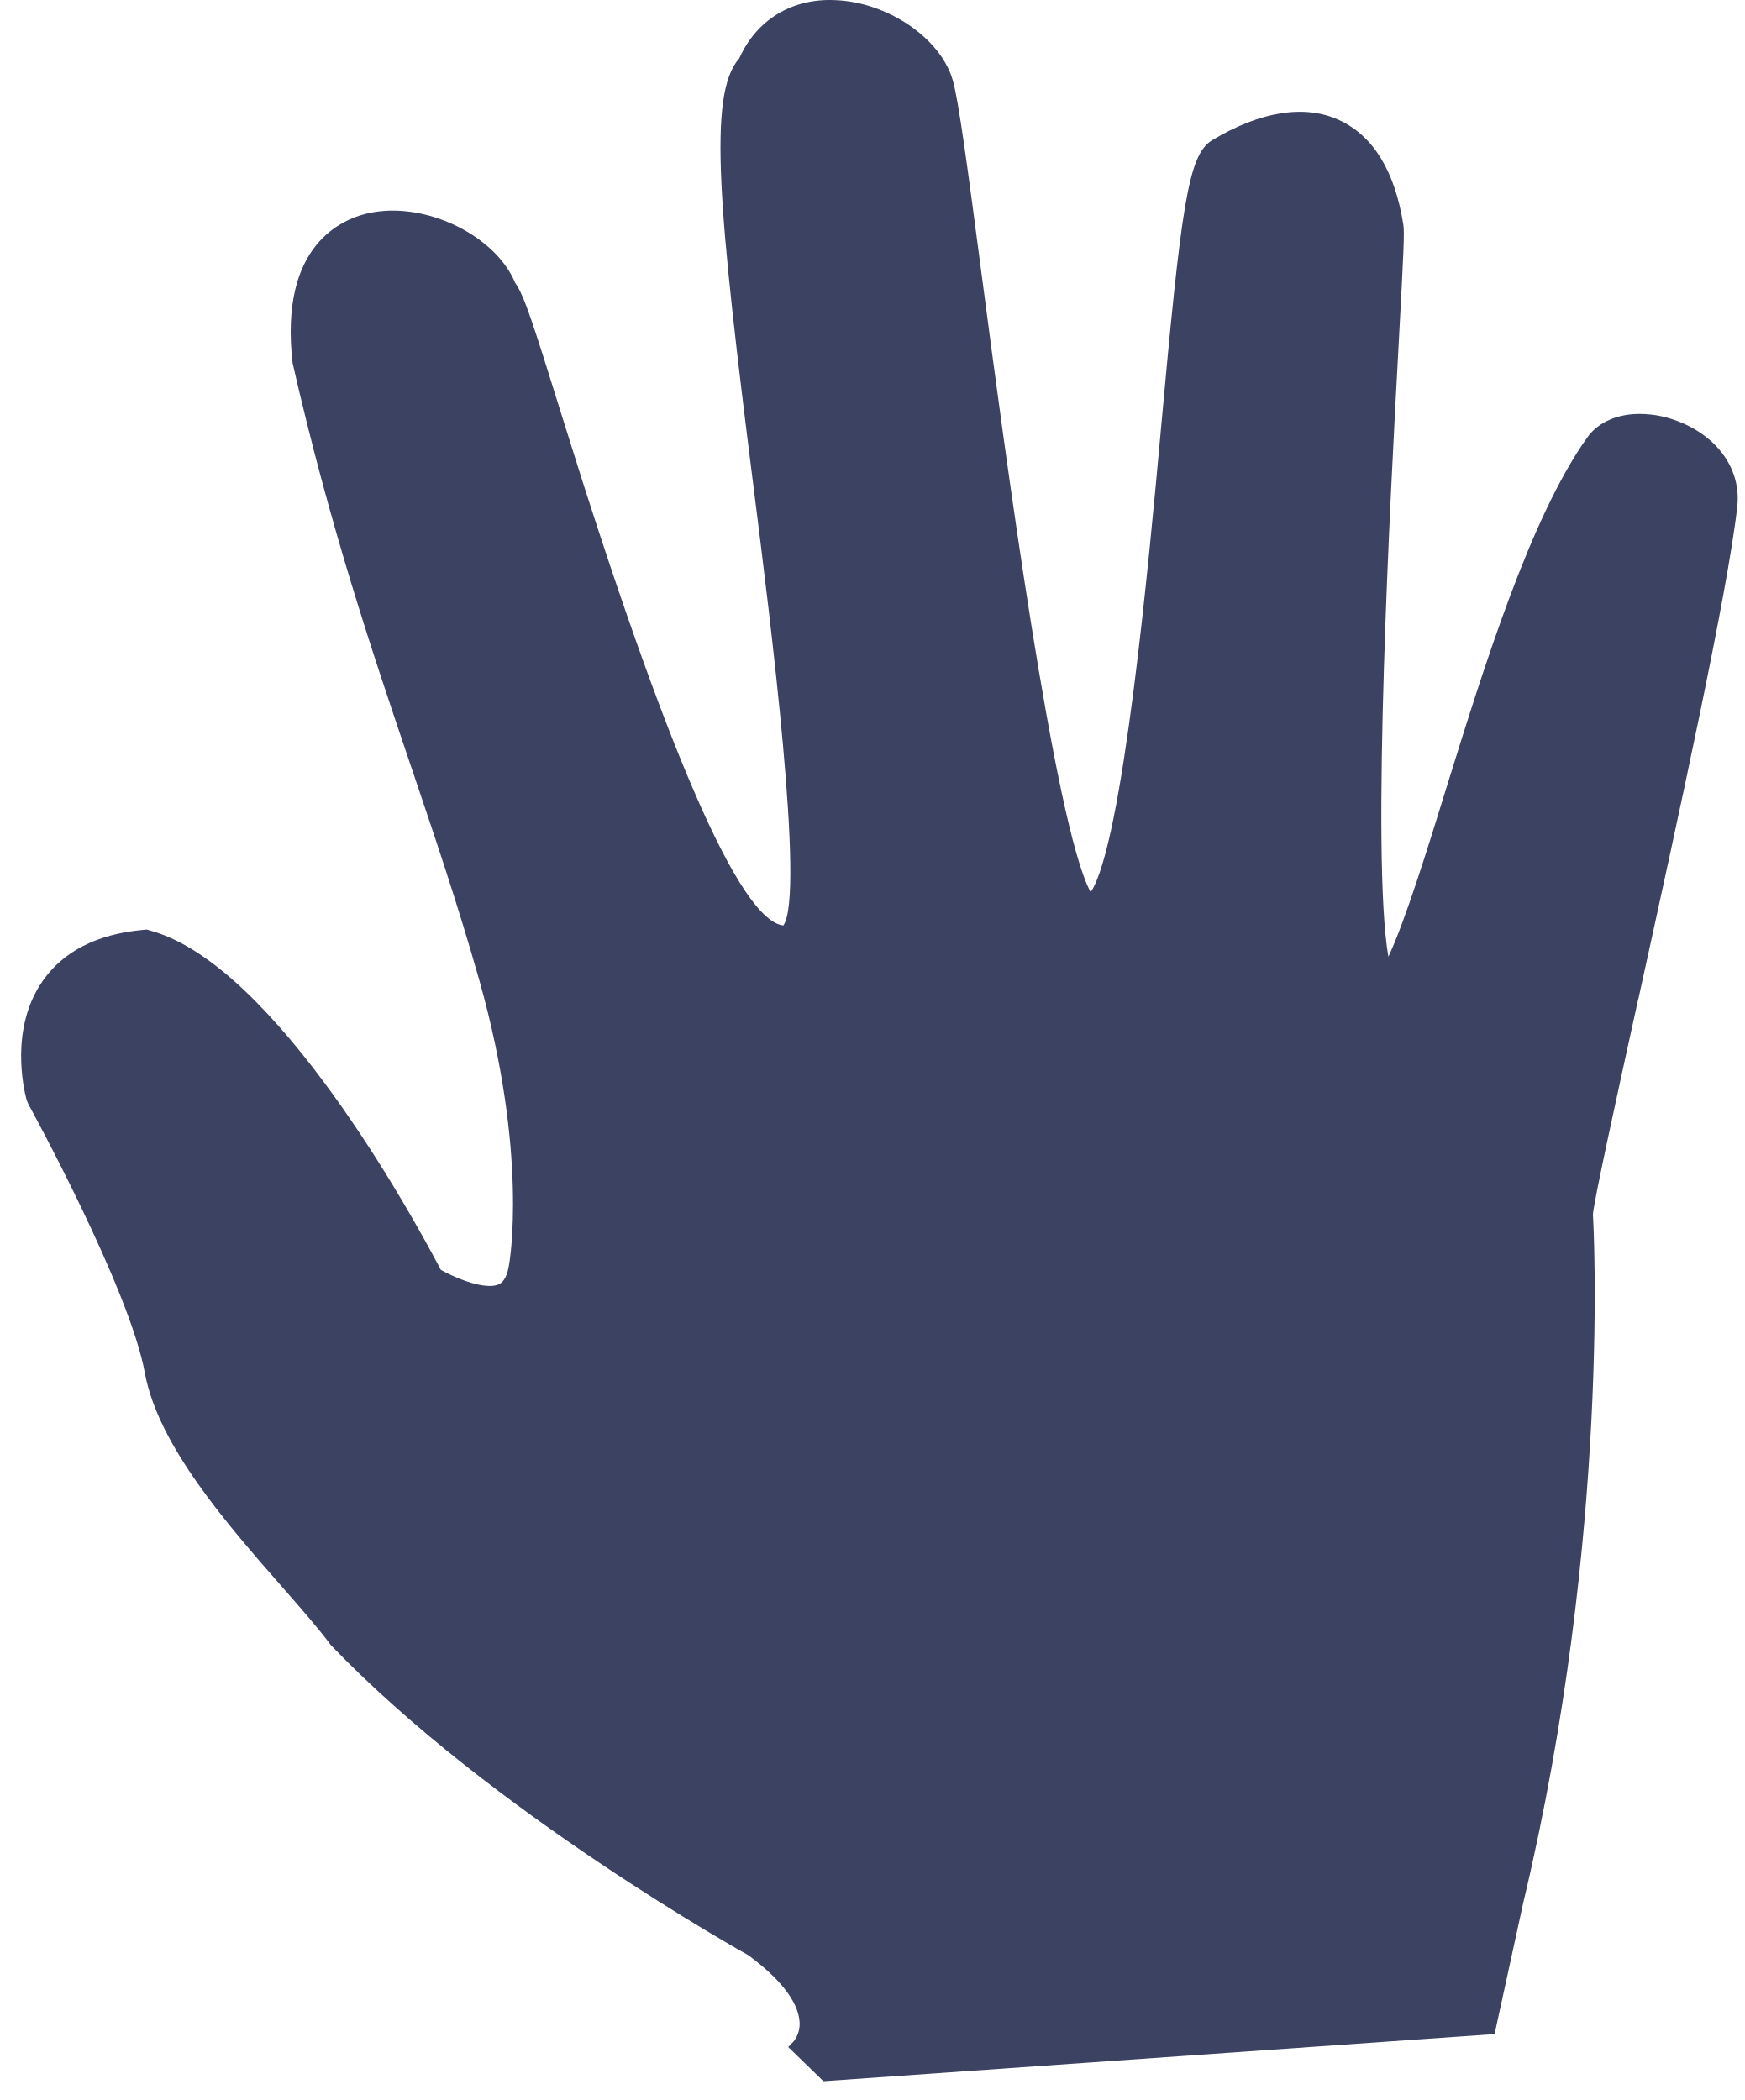
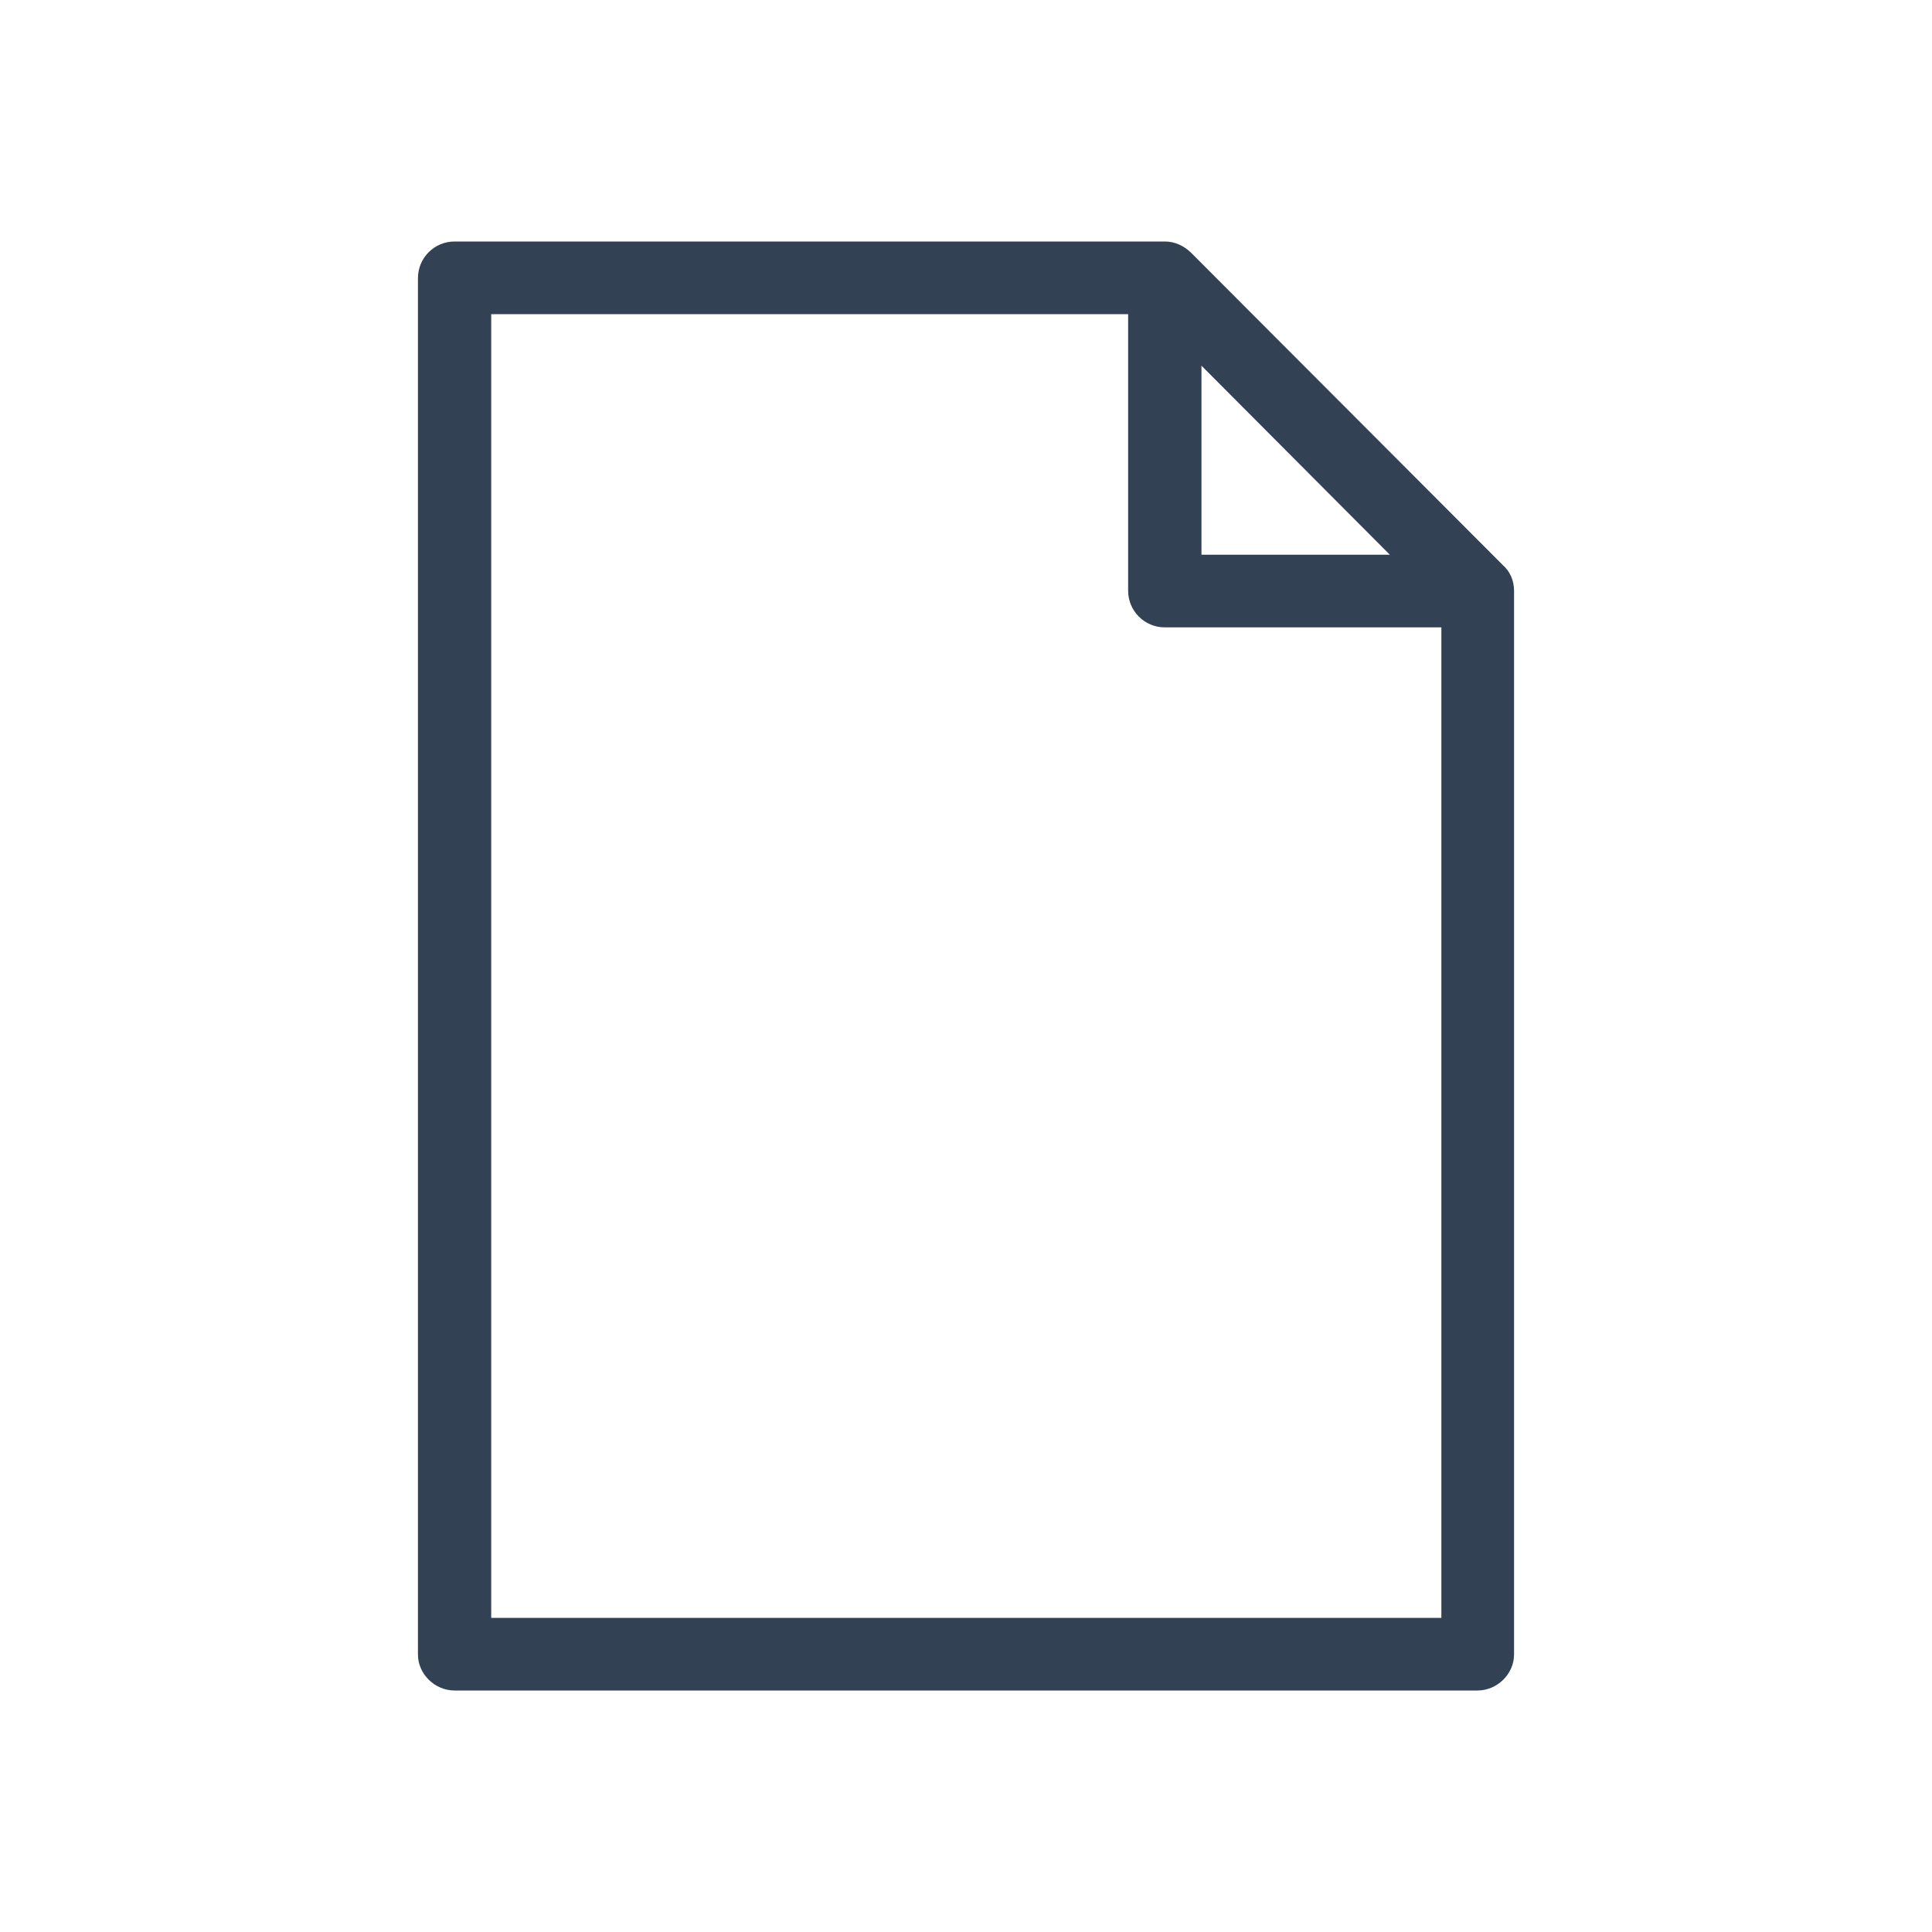
- <svg xmlns="http://www.w3.org/2000/svg" width="49" height="59">
-   <path fill="#3B4262" d="M47.125 11.832a2.922 2.922 0 00-1.232-.198c-.57.04-1.029.271-1.302.65-1.604 2.248-2.919 6.493-3.979 9.905-.486 1.577-1.14 3.688-1.612 4.69-.493-2.807.064-13.09.28-17.05l.003-.064c.15-2.751.17-3.234.138-3.446-.238-1.509-.843-2.5-1.799-2.943-.966-.45-2.22-.25-3.572.563-.677.41-.865 1.816-1.446 8.19l-.002.028c-.32 3.502-1.058 11.566-1.965 12.91-1.023-1.88-2.431-12.555-3.039-17.176-.425-3.236-.673-5.094-.84-5.655-.35-1.176-1.83-2.176-3.295-2.232-1.22-.06-2.22.56-2.698 1.638-.894.995-.578 4.292.41 12.102.47 3.718 1.44 11.395.83 12.257-1.219-.133-3.31-4.942-6.215-14.299-.816-2.62-1.068-3.408-1.318-3.753-.494-1.202-2.172-2.129-3.676-2.024a3.183 3.183 0 00-.377.049c-.787.156-2.584.881-2.2 4.226 1.06 4.637 2.213 8.041 3.331 11.346l.023.066c.669 1.98 1.302 3.85 1.89 5.925 1.385 4.9.846 7.94.84 7.975-.046.312-.143.503-.288.57a.556.556 0 01-.195.045c-.44.03-1.098-.26-1.437-.45-.776-1.482-4.636-8.544-8.134-9.524l-.126-.037-.127.012c-1.283.121-2.226.606-2.803 1.441-.914 1.32-.535 3.002-.444 3.34l.052.12c.028.051 2.834 5.165 3.268 7.544.374 2.04 2.311 4.25 3.869 6.026l.064.073c.508.58.946 1.083 1.292 1.548 4.519 4.713 11.665 8.677 11.723 8.71.892.657 1.387 1.293 1.44 1.84a.798.798 0 01-.16.58l-.155.162.988.96 18.853-1.324.804-3.684c2.486-10.402 1.967-19.272 1.958-19.33.01-.327.706-3.483 1.266-6.033l.017-.065c1.117-5.08 2.505-11.4 2.772-13.803.116-1.028-.542-1.972-1.675-2.401z" />
+ <svg xmlns="http://www.w3.org/2000/svg" version="1.1" id="Layer_1" width="800px" height="800px" viewBox="0 0 40 40" enable-background="new 0 0 40 40" xml:space="preserve" fill="#334155">
+   <g id="SVGRepo_bgCarrier" stroke-width="0" />
+   <g id="SVGRepo_tracerCarrier" stroke-linecap="round" stroke-linejoin="round" />
+   <g id="SVGRepo_iconCarrier">
+     <g display="none">
+       <path display="inline" d="M20.01,36.5c-0.277,0-0.537-0.137-0.693-0.368L9.468,21.529c-1.171-1.861-1.79-3.993-1.79-6.162 C7.678,8.824,13.206,3.5,20,3.5c6.795,0,12.322,5.324,12.322,11.867c0,2.164-0.612,4.284-1.77,6.129l-9.851,14.636 C20.547,36.363,20.287,36.5,20.01,36.5L20.01,36.5z M20,5.17c-5.873,0-10.652,4.574-10.652,10.197c0,1.854,0.525,3.669,1.52,5.251 l9.14,13.55l9.146-13.581c0.981-1.566,1.499-3.371,1.499-5.22C30.652,9.744,25.873,5.17,20,5.17L20,5.17z" />
+       <path display="inline" d="M20,20.857c-3.159,0-5.728-2.482-5.728-5.535c0-3.051,2.569-5.534,5.728-5.534s5.729,2.483,5.729,5.534 C25.729,18.375,23.158,20.857,20,20.857L20,20.857z M20,11.458c-2.237,0-4.057,1.734-4.057,3.864c0,2.13,1.82,3.865,4.057,3.865 s4.058-1.734,4.058-3.865C24.058,13.192,22.236,11.458,20,11.458L20,11.458z" />
+     </g>
+     <path display="none" d="M36.705,34.289L26.059,23.615c3.918-4.69,3.688-11.708-0.707-16.114C23.1,5.243,20.104,4,16.919,4 S10.74,5.243,8.488,7.501c-4.647,4.66-4.647,12.241,0,16.899c2.253,2.257,5.248,3.5,8.431,3.5c2.866,0,5.573-1.015,7.728-2.86 l10.639,10.665C35.479,35.902,35.738,36,35.994,36s0.514-0.098,0.709-0.293C37.096,35.316,37.097,34.68,36.705,34.289z M9.766,23.126c-3.945-3.958-3.945-10.395,0-14.351c1.912-1.914,4.452-2.97,7.153-2.97s5.243,1.056,7.153,2.97 c3.946,3.956,3.946,10.394,0,14.351c-1.91,1.914-4.452,2.969-7.153,2.969S11.678,25.04,9.766,23.126z" />
+     <path display="none" d="M25.38,34.848c-0.066,0-0.136-0.009-0.206-0.024l-10.498-2.561l-10.61,2.561 c-0.069,0.016-0.139,0.024-0.205,0.024c-0.191,0-0.38-0.064-0.532-0.184C3.12,34.5,3,34.252,3,33.986V8.635 c0-0.397,0.27-0.741,0.657-0.836l10.76-2.623l0.407,0.003l10.504,2.558l10.607-2.561c0.065-0.016,0.135-0.023,0.203-0.023 c0.195,0,0.38,0.063,0.533,0.183C36.881,5.499,37,5.746,37,6.012v25.352c0,0.397-0.27,0.741-0.656,0.837l-10.759,2.622 C25.516,34.839,25.446,34.848,25.38,34.848L25.38,34.848z M15.481,30.688l9.039,2.203V9.311l-9.039-2.203V30.688z M26.24,9.311 v23.58l9.039-2.202V7.108L26.24,9.311z M4.721,9.311v23.58l9.039-2.202V7.108L4.721,9.311z" />
+     <g display="none">
+       <path display="inline" d="M9.708,35C7.112,35,5,32.893,5,30.303c0-2.592,2.112-4.699,4.708-4.699c2.595,0,4.707,2.107,4.707,4.699 C14.415,32.893,12.303,35,9.708,35L9.708,35z M9.708,27.445c-1.578,0-2.863,1.281-2.863,2.857c0,1.574,1.285,2.855,2.863,2.855 c1.578,0,2.861-1.281,2.861-2.855C12.568,28.727,11.285,27.445,9.708,27.445L9.708,27.445z" />
+       <path display="inline" d="M24.574,35c-0.621,0-1.125-0.505-1.125-1.126c0-9.552-7.771-17.324-17.323-17.324 C5.505,16.55,5,16.045,5,15.425s0.505-1.126,1.126-1.126c10.792,0,19.573,8.781,19.573,19.575C25.699,34.495,25.193,35,24.574,35 L24.574,35z" />
+       <path display="inline" d="M33.916,35c-0.597,0-1.082-0.486-1.082-1.084c0-14.75-12-26.751-26.751-26.751 C5.486,7.165,5,6.68,5,6.083C5,5.486,5.486,5,6.083,5C22.027,5,35,17.972,35,33.916C35,34.514,34.514,35,33.916,35L33.916,35z" />
+     </g>
+     <g display="none">
+       <path display="inline" fill-rule="evenodd" clip-rule="evenodd" d="M20,29.616c-6.911,0-13.412-3.681-17-9.615 c3.588-5.935,10.089-9.617,17-9.617c6.91,0,13.412,3.682,17,9.617C33.412,25.936,26.91,29.616,20,29.616L20,29.616z M19.998,12.254 c-5.817,0-11.309,2.848-14.687,7.618l-0.088,0.125l0.088,0.124c3.378,4.77,8.87,7.618,14.687,7.618 c5.82,0,11.311-2.849,14.687-7.618l0.089-0.124l-0.089-0.125C31.309,15.103,25.818,12.254,19.998,12.254L19.998,12.254z" />
+       <path display="inline" fill-rule="evenodd" clip-rule="evenodd" d="M19.987,13.521c-3.574,0-6.478,2.9-6.478,6.479 c0,3.579,2.904,6.478,6.478,6.478c3.581,0,6.478-2.898,6.478-6.478C26.465,16.42,23.568,13.521,19.987,13.521z M19.987,24.857 c-2.68,0-4.858-2.175-4.858-4.858s2.178-4.859,4.858-4.859c2.686,0,4.858,2.175,4.858,4.859S22.673,24.857,19.987,24.857z" />
+     </g>
+     <path display="none" d="M7.336,35.5c-0.399,0-0.725-0.325-0.725-0.726v-7.599c0-0.4,0.326-0.725,0.725-0.725h3.181v-6.336 c0-0.342,0.276-0.619,0.619-0.619h8.247v-5.949h-3.181c-0.398,0-0.725-0.325-0.725-0.726V5.223c0-0.399,0.326-0.723,0.725-0.723 h7.598c0.398,0,0.725,0.324,0.725,0.723v7.599c0,0.401-0.326,0.726-0.725,0.726H20.62v5.949h8.245c0.341,0,0.618,0.277,0.618,0.619 v6.336h3.182c0.397,0,0.724,0.324,0.724,0.725v7.599c0,0.399-0.326,0.725-0.724,0.725h-7.599c-0.4,0-0.726-0.325-0.726-0.725v-7.599 c0-0.4,0.325-0.725,0.726-0.725h3.179v-5.717H11.754v5.717h3.18c0.399,0,0.725,0.324,0.725,0.725v7.599 c0,0.4-0.325,0.726-0.725,0.726H7.336z M8.061,34.051h6.149V27.9H8.061V34.051z M25.79,34.051h6.149V27.9H25.79V34.051z M16.927,12.099h6.146V5.949h-6.146V12.099z" />
+     <g display="none">
+       <path display="inline" d="M11.018,35.01c-0.402,0-0.736-0.314-0.759-0.717L8.879,9.946H5.75c-0.419,0-0.76-0.342-0.76-0.76 c0-0.419,0.341-0.761,0.76-0.761h3.59L9.495,8.45L9.6,8.426h5.171V5.75c0-0.419,0.34-0.76,0.76-0.76h8.939 c0.419,0,0.76,0.341,0.76,0.76v2.676h5.174l0.175,0.028l0.118-0.028h3.554c0.419,0,0.76,0.342,0.76,0.761 c0,0.418-0.341,0.76-0.76,0.76h-3.128l-1.36,24.346c-0.023,0.402-0.356,0.718-0.759,0.718H11.018z M11.735,33.49h16.549L29.6,9.946 H10.4L11.735,33.49z M16.29,8.426h7.42V6.51h-7.42V8.426z" />
+       <path display="inline" d="M14.302,12.201c-0.249,0.012-0.435,0.102-0.57,0.252c-0.135,0.152-0.203,0.348-0.192,0.551l0.998,17.608 c0.024,0.401,0.357,0.716,0.759,0.716v0.19l0.045-0.19c0.417-0.024,0.737-0.385,0.715-0.804l-0.999-17.606 C15.034,12.516,14.702,12.201,14.302,12.201L14.302,12.201z" />
+       <path display="inline" d="M25.709,12.202c-0.445,0-0.776,0.314-0.8,0.716l-1,17.606c-0.022,0.419,0.298,0.779,0.717,0.804 l0.044,0.19v-0.19c0.402,0,0.735-0.314,0.757-0.716l1.001-17.608c0.011-0.203-0.058-0.398-0.192-0.551 c-0.136-0.15-0.321-0.24-0.523-0.251C25.711,12.202,25.71,12.202,25.709,12.202L25.709,12.202z" />
+       <path display="inline" d="M20,12.201c-0.419,0-0.76,0.341-0.76,0.76v17.607c0,0.419,0.341,0.76,0.76,0.76s0.76-0.341,0.76-0.76 V12.961C20.76,12.542,20.419,12.201,20,12.201L20,12.201z" />
+     </g>
+     <g display="none">
+       <path display="inline" d="M8.236,15.765C5.901,15.765,4,17.665,4,20c0,2.336,1.901,4.234,4.236,4.234 c2.336,0,4.235-1.898,4.235-4.234C12.472,17.665,10.572,15.765,8.236,15.765z M8.236,22.824c-1.557,0-2.823-1.268-2.823-2.824 c0-1.557,1.267-2.824,2.823-2.824c1.558,0,2.822,1.267,2.822,2.824C11.059,21.557,9.794,22.824,8.236,22.824z" />
+       <path display="inline" d="M20,15.765c-2.334,0-4.236,1.899-4.236,4.235c0,2.336,1.902,4.234,4.236,4.234 c2.337,0,4.236-1.898,4.236-4.234C24.236,17.665,22.337,15.765,20,15.765z M20,22.824c-1.557,0-2.822-1.268-2.822-2.824 c0-1.557,1.266-2.824,2.822-2.824c1.559,0,2.822,1.267,2.822,2.824C22.822,21.557,21.559,22.824,20,22.824z" />
+       <path display="inline" d="M31.764,15.765c-2.334,0-4.235,1.899-4.235,4.235c0,2.336,1.901,4.234,4.235,4.234 C34.101,24.234,36,22.336,36,20C36,17.665,34.101,15.765,31.764,15.765z M31.764,22.824c-1.556,0-2.822-1.268-2.822-2.824 c0-1.557,1.267-2.824,2.822-2.824c1.559,0,2.823,1.267,2.823,2.824C34.587,21.557,33.322,22.824,31.764,22.824z" />
+     </g>
+     <path display="none" d="M33.125,19.125H8.98L20.841,7.5c0.345-0.338,0.351-0.892,0.013-1.237s-0.892-0.35-1.237-0.012L6.262,19.339 C6.095,19.503,6,19.729,6,19.965c0,0.005,0,0.011,0,0.017C6,19.989,6,19.994,6,20c0,0.319,0.171,0.598,0.427,0.751L19.69,33.75 c0.17,0.167,0.392,0.25,0.613,0.25c0.227,0,0.453-0.088,0.625-0.262c0.338-0.346,0.332-0.9-0.013-1.238L9.055,20.875h24.07 C33.607,20.875,34,20.483,34,20S33.607,19.125,33.125,19.125z" />
+     <path display="none" d="M34,20c0-0.32-0.172-0.599-0.428-0.751L20.31,6.25c-0.345-0.338-0.899-0.333-1.237,0.012 S18.738,7.161,19.084,7.5l11.861,11.625H6.875C6.393,19.125,6,19.517,6,20s0.393,0.875,0.875,0.875H31.02L19.158,32.5 c-0.344,0.339-0.35,0.893-0.012,1.238C19.318,33.912,19.545,34,19.771,34c0.221,0,0.442-0.083,0.612-0.25l13.353-13.089 C33.904,20.497,34,20.271,34,20.035c0-0.005-0.001-0.011-0.001-0.017C33.999,20.011,34,20.006,34,20z" />
+     <path display="none" d="M33.75,19.616L20.66,6.262C20.496,6.095,20.271,6,20.037,6c-0.007,0-0.014,0.001-0.02,0.001S20.006,6,20,6 c-0.32,0-0.598,0.172-0.751,0.428L6.25,19.69c-0.338,0.345-0.332,0.899,0.013,1.237c0.171,0.167,0.391,0.25,0.612,0.25 c0.227-0.001,0.454-0.088,0.625-0.263l11.625-11.86v24.07C19.125,33.607,19.518,34,20,34c0.483,0,0.875-0.393,0.875-0.875V8.981 L32.5,20.841c0.338,0.345,0.893,0.35,1.237,0.013C34.082,20.515,34.088,19.96,33.75,19.616z" />
+     <path display="none" d="M33.737,19.071c-0.345-0.337-0.899-0.332-1.237,0.014l-11.625,11.86V6.875C20.875,6.392,20.483,6,20,6 c-0.482,0-0.875,0.392-0.875,0.875V31.02L7.5,19.159c-0.338-0.345-0.892-0.351-1.237-0.013c-0.345,0.338-0.351,0.892-0.013,1.237 l13.09,13.354C19.504,33.905,19.729,34,19.965,34c0.005,0,0.012-0.001,0.018-0.001C19.989,33.999,19.994,34,20,34 c0.32,0,0.599-0.172,0.752-0.428L33.75,20.31C34.088,19.965,34.082,19.41,33.737,19.071z" />
+     <path display="none" d="M26.714,34c-0.222,0-0.442-0.083-0.612-0.251l-13.429-13.16c-0.167-0.164-0.262-0.39-0.262-0.624 c0-0.236,0.095-0.462,0.262-0.626L26.027,6.251c0.344-0.339,0.898-0.334,1.237,0.011c0.338,0.346,0.331,0.899-0.013,1.237 L14.536,19.965l12.79,12.536c0.345,0.337,0.351,0.892,0.013,1.237C27.168,33.912,26.939,34,26.714,34z" />
+     <path display="none" d="M13.36,34c-0.225,0-0.453-0.088-0.624-0.262c-0.339-0.346-0.333-0.899,0.01-1.237l12.717-12.466 L12.673,7.499c-0.345-0.339-0.35-0.893-0.013-1.237c0.34-0.344,0.894-0.35,1.238-0.012l13.429,13.161 c0.167,0.164,0.262,0.39,0.262,0.624c0,0.236-0.094,0.461-0.262,0.625L13.974,33.75C13.803,33.917,13.581,34,13.36,34z" />
+     <path display="none" d="M5.938,28.131c-0.236,0-0.474-0.089-0.657-0.269c-0.368-0.362-0.375-0.956-0.012-1.325L19.37,12.149 c0.176-0.179,0.417-0.28,0.669-0.28s0.493,0.101,0.669,0.28l14.023,14.308c0.363,0.369,0.356,0.963-0.012,1.326 c-0.37,0.361-0.965,0.356-1.326-0.014L20.039,14.146L6.608,27.85C6.423,28.037,6.182,28.13,5.938,28.131z" />
+     <path display="none" d="M19.962,28.131c-0.253,0-0.493-0.102-0.67-0.281L5.27,13.542c-0.364-0.37-0.357-0.963,0.011-1.326 c0.372-0.362,0.965-0.356,1.326,0.013l13.354,13.625l13.433-13.704c0.361-0.37,0.954-0.376,1.326-0.015 c0.368,0.363,0.375,0.957,0.013,1.327L20.632,27.85C20.454,28.029,20.214,28.131,19.962,28.131z" />
+     <g display="none">
+       <path display="inline" d="M6.72,34C6.323,34,6,33.678,6,33.281v-5.811c0-0.396,0.323-0.721,0.72-0.721h5.81 c0.397,0,0.72,0.324,0.72,0.721v5.811c0,0.396-0.323,0.719-0.72,0.719H6.72z M7.439,32.561h4.371v-4.371H7.439V32.561z" />
+       <path display="inline" d="M17.095,34c-0.396,0-0.72-0.322-0.72-0.719v-5.811c0-0.396,0.323-0.721,0.72-0.721h5.811 c0.396,0,0.72,0.324,0.72,0.721v5.811c0,0.396-0.323,0.719-0.72,0.719H17.095z M17.815,32.561h4.371v-4.371h-4.371V32.561z" />
+       <path display="inline" d="M27.471,34c-0.397,0-0.721-0.322-0.721-0.719v-5.811c0-0.396,0.323-0.721,0.721-0.721h5.81 c0.396,0,0.72,0.324,0.72,0.721v5.811C34,33.678,33.677,34,33.28,34H27.471z M28.189,32.561h4.371v-4.371h-4.371V32.561z" />
+       <path display="inline" d="M6.72,23.625c-0.396,0-0.72-0.322-0.72-0.719v-5.811c0-0.397,0.323-0.72,0.72-0.72h5.81 c0.397,0,0.72,0.323,0.72,0.72v5.811c0,0.396-0.323,0.719-0.72,0.719H6.72z M7.439,22.186h4.371v-4.371H7.439V22.186z" />
+       <path display="inline" d="M17.095,23.625c-0.396,0-0.72-0.322-0.72-0.719v-5.811c0-0.397,0.323-0.72,0.72-0.72h5.811 c0.396,0,0.72,0.323,0.72,0.72v5.811c0,0.396-0.323,0.719-0.72,0.719H17.095z M17.815,22.186h4.371v-4.371h-4.371V22.186z" />
+       <path display="inline" d="M27.471,23.625c-0.397,0-0.721-0.322-0.721-0.719v-5.811c0-0.397,0.323-0.72,0.721-0.72h5.81 c0.396,0,0.72,0.323,0.72,0.72v5.811c0,0.396-0.323,0.719-0.72,0.719H27.471z M28.189,22.186h4.371v-4.371h-4.371V22.186z" />
+       <path display="inline" d="M6.72,13.25C6.323,13.25,6,12.927,6,12.531v-5.81C6,6.324,6.323,6,6.72,6h5.81 c0.397,0,0.72,0.323,0.72,0.72v5.81c0,0.396-0.323,0.719-0.72,0.719H6.72z M7.439,11.811h4.371V7.439H7.439V11.811z" />
+       <path display="inline" d="M17.095,13.25c-0.396,0-0.72-0.322-0.72-0.719v-5.81c0-0.397,0.323-0.72,0.72-0.72h5.811 c0.396,0,0.72,0.323,0.72,0.72v5.81c0,0.396-0.323,0.719-0.72,0.719H17.095z M17.815,11.811h4.371V7.439h-4.371V11.811z" />
+       <path display="inline" d="M27.471,13.25c-0.397,0-0.721-0.322-0.721-0.719v-5.81c0-0.397,0.323-0.72,0.721-0.72h5.81 C33.677,6,34,6.324,34,6.721v5.81c0,0.396-0.323,0.719-0.72,0.719H27.471z M28.189,11.811h4.371V7.439h-4.371V11.811z" />
+     </g>
+     <g display="none">
+       <path display="inline" d="M16.225,8.013h16.949C33.63,8.013,34,7.642,34,7.185c0-0.455-0.37-0.826-0.826-0.826H16.225 c-0.457,0-0.827,0.371-0.827,0.826C15.398,7.642,15.768,8.013,16.225,8.013z" />
+       <path display="inline" d="M33.174,11.423H16.225c-0.457,0-0.827,0.369-0.827,0.826s0.37,0.826,0.827,0.826h16.949 c0.456,0,0.826-0.369,0.826-0.826S33.63,11.423,33.174,11.423z" />
+       <path display="inline" d="M33.174,16.692H16.225c-0.457,0-0.827,0.371-0.827,0.827s0.37,0.827,0.827,0.827h16.949 c0.456,0,0.826-0.371,0.826-0.827S33.63,16.692,33.174,16.692z" />
+       <path display="inline" d="M33.174,21.653H16.225c-0.457,0-0.827,0.371-0.827,0.827s0.37,0.827,0.827,0.827h16.949 c0.456,0,0.826-0.371,0.826-0.827S33.63,21.653,33.174,21.653z" />
+       <path display="inline" d="M33.174,27.027H16.225c-0.457,0-0.827,0.37-0.827,0.827c0,0.456,0.37,0.826,0.827,0.826h16.949 c0.456,0,0.826-0.37,0.826-0.826C34,27.397,33.63,27.027,33.174,27.027z" />
+       <path display="inline" d="M33.174,31.987H16.225c-0.457,0-0.827,0.371-0.827,0.828c0,0.455,0.37,0.826,0.827,0.826h16.949 c0.456,0,0.826-0.371,0.826-0.826C34,32.358,33.63,31.987,33.174,31.987z" />
+       <path display="inline" d="M6.717,33.53C6.322,33.53,6,33.21,6,32.815v-4.961c0-0.396,0.322-0.717,0.717-0.717h4.961 c0.395,0,0.717,0.321,0.717,0.717v4.961c0,0.395-0.322,0.715-0.717,0.715H6.717z M7.434,32.098h3.526V28.57H7.434V32.098z" />
+       <path display="inline" d="M6.717,23.196C6.322,23.196,6,22.876,6,22.48V17.52c0-0.396,0.322-0.717,0.717-0.717h4.961 c0.395,0,0.717,0.321,0.717,0.717v4.961c0,0.396-0.322,0.716-0.717,0.716H6.717z M7.434,21.763h3.526v-3.527H7.434V21.763z" />
+       <path display="inline" d="M6.717,12.862C6.322,12.862,6,12.541,6,12.146V7.185C6,6.79,6.322,6.468,6.717,6.468h4.961 c0.395,0,0.717,0.322,0.717,0.717v4.961c0,0.396-0.322,0.717-0.717,0.717H6.717z M7.434,11.429h3.526V7.901H7.434V11.429z" />
+     </g>
+     <g display="none">
+       <path display="inline" d="M34.063,10.625H5.938C5.419,10.625,5,10.204,5,9.688C5,9.17,5.419,8.75,5.938,8.75h28.125 C34.58,8.75,35,9.17,35,9.688C35,10.204,34.58,10.625,34.063,10.625" />
+       <path display="inline" d="M34.063,20.938H5.938C5.419,20.938,5,20.517,5,20c0-0.518,0.419-0.938,0.938-0.938h28.125 C34.58,19.063,35,19.482,35,20C35,20.517,34.58,20.938,34.063,20.938" />
+       <path display="inline" d="M34.063,31.25H5.938C5.419,31.25,5,30.829,5,30.313c0-0.518,0.419-0.938,0.938-0.938h28.125 c0.518,0,0.938,0.42,0.938,0.938C35,30.829,34.58,31.25,34.063,31.25" />
+       <path display="inline" d="M34.063,20.938H5.938C5.419,20.938,5,20.517,5,20c0-0.518,0.419-0.938,0.938-0.938h28.125 C34.58,19.063,35,19.482,35,20C35,20.517,34.58,20.938,34.063,20.938" />
+     </g>
+     <path display="none" d="M21.414,20L33.207,8.207c0.391-0.39,0.391-1.023,0-1.414c-0.391-0.391-1.023-0.391-1.414,0L20,18.586 L8.207,6.793c-0.39-0.391-1.023-0.391-1.414,0c-0.391,0.391-0.391,1.023,0,1.414L18.586,20L6.793,31.793 c-0.391,0.391-0.391,1.023,0,1.414C6.988,33.402,7.245,33.5,7.5,33.5c0.256,0,0.511-0.098,0.707-0.293L20,21.414l11.793,11.793 c0.195,0.195,0.451,0.293,0.707,0.293s0.512-0.098,0.707-0.293c0.391-0.391,0.391-1.023,0-1.414L21.414,20z" />
+     <path d="M9.411,35C9,35,8.653,34.658,8.653,34.254V5.758C8.653,5.34,8.992,5,9.411,5h14.706c0.198,0,0.394,0.084,0.546,0.236 l6.449,6.461c0.15,0.13,0.235,0.324,0.235,0.535v22.021C31.347,34.658,31,35,30.589,35H9.411z M10.17,33.496h19.672V12.989h-5.726 c-0.419,0-0.759-0.34-0.759-0.757V6.504H10.17V33.496z M24.875,11.485h3.9l-3.9-3.914V11.485z" />
+   </g>
</svg>
